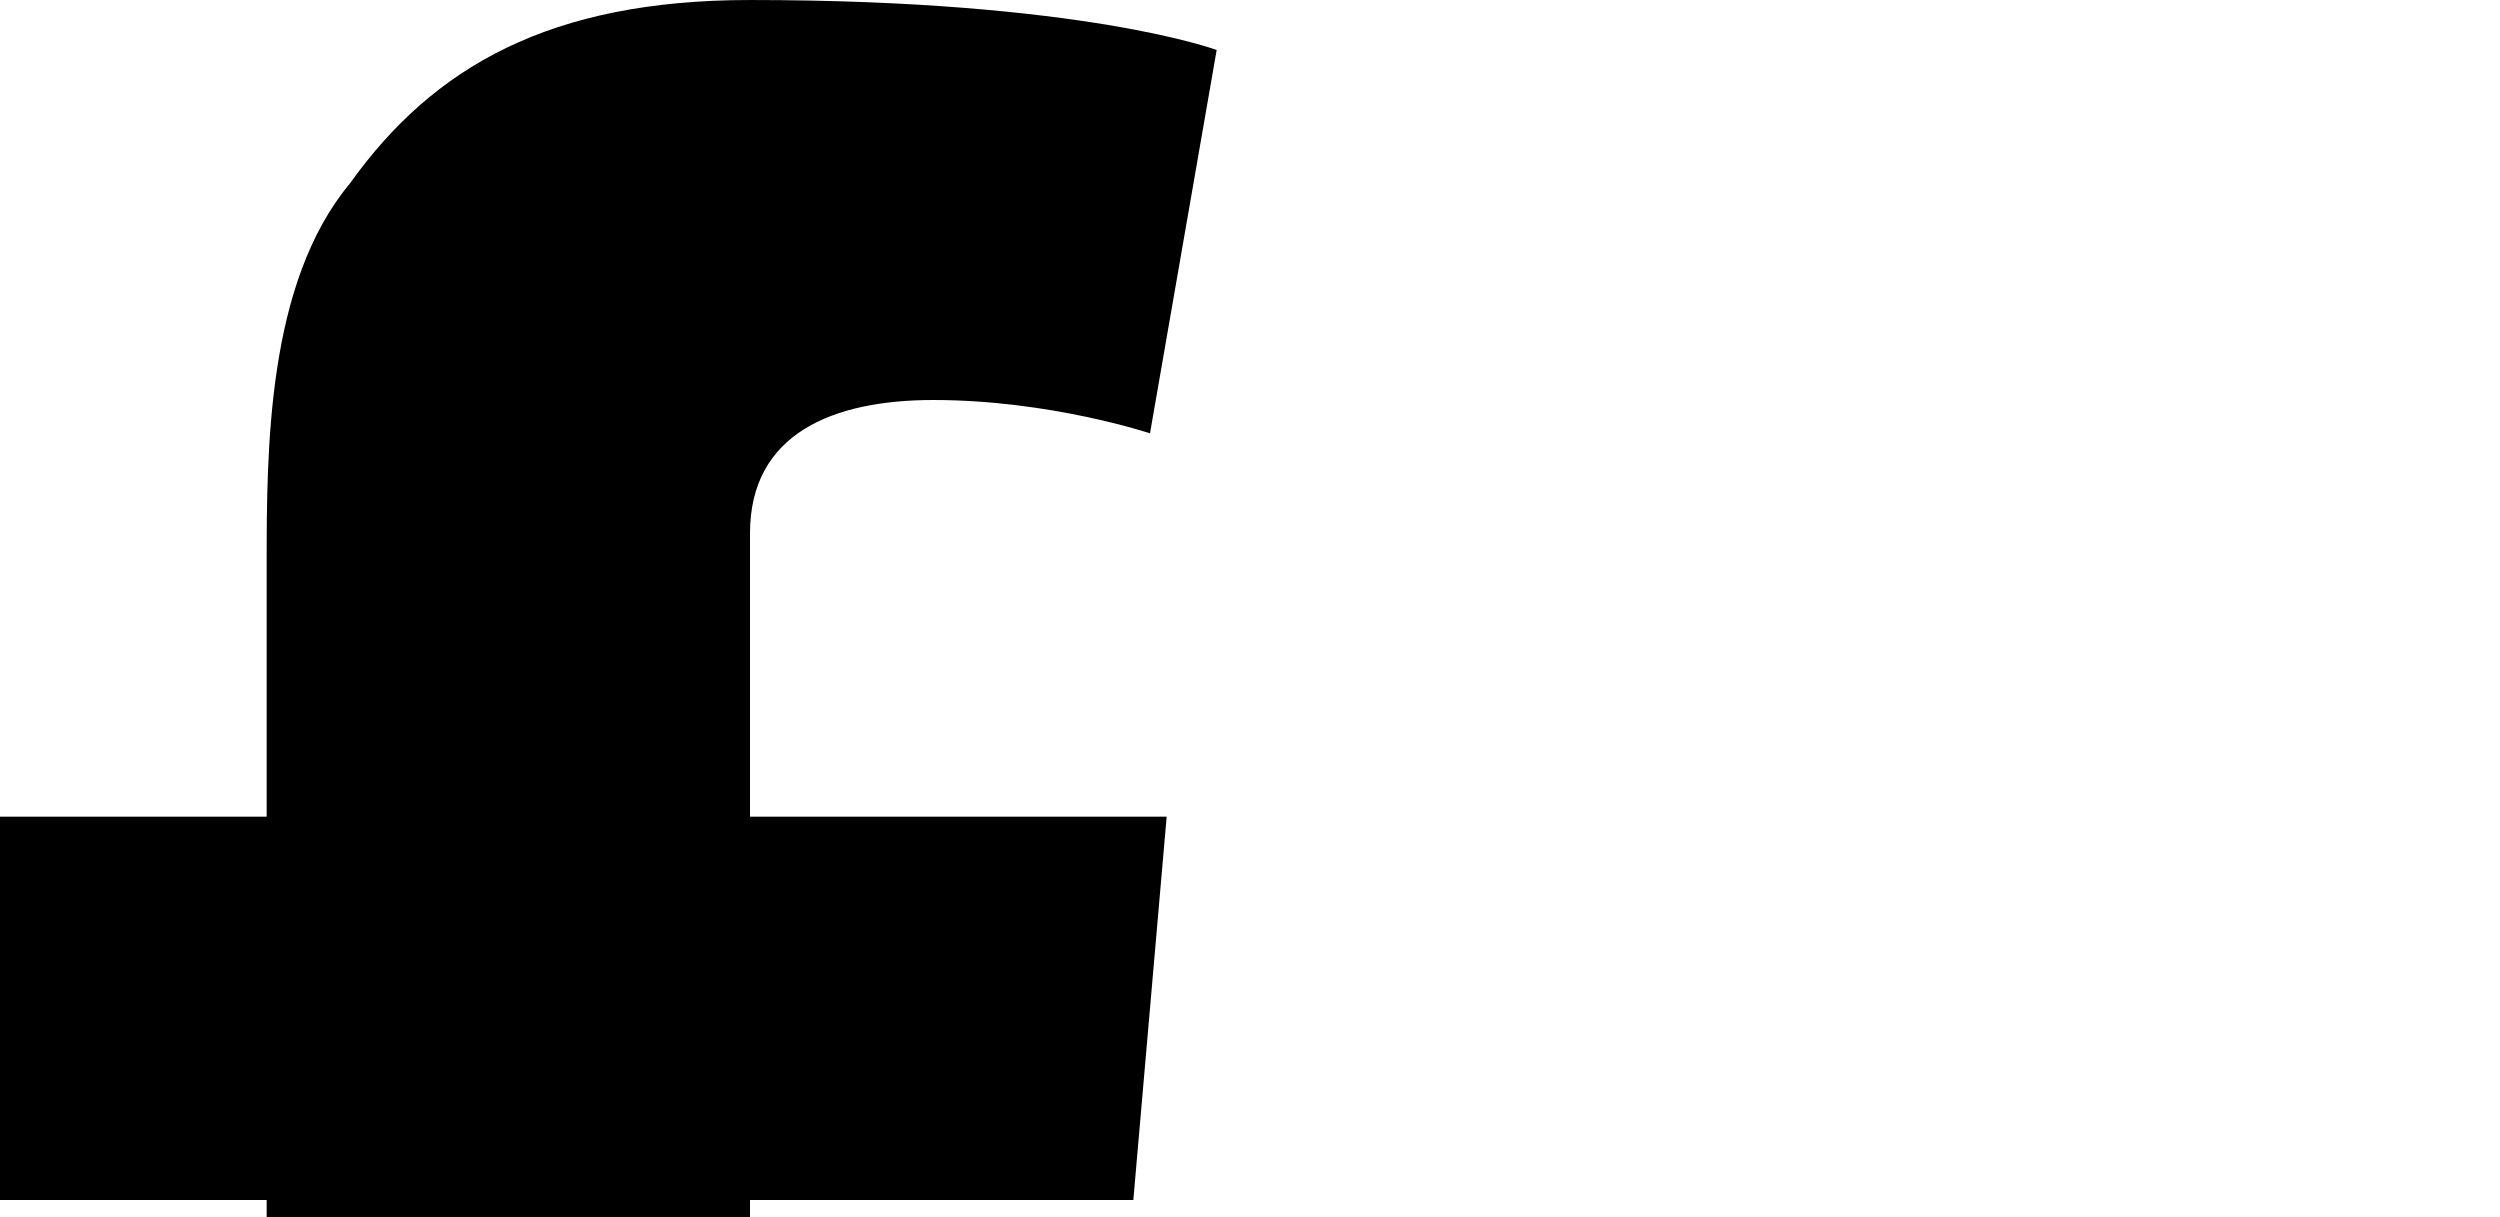
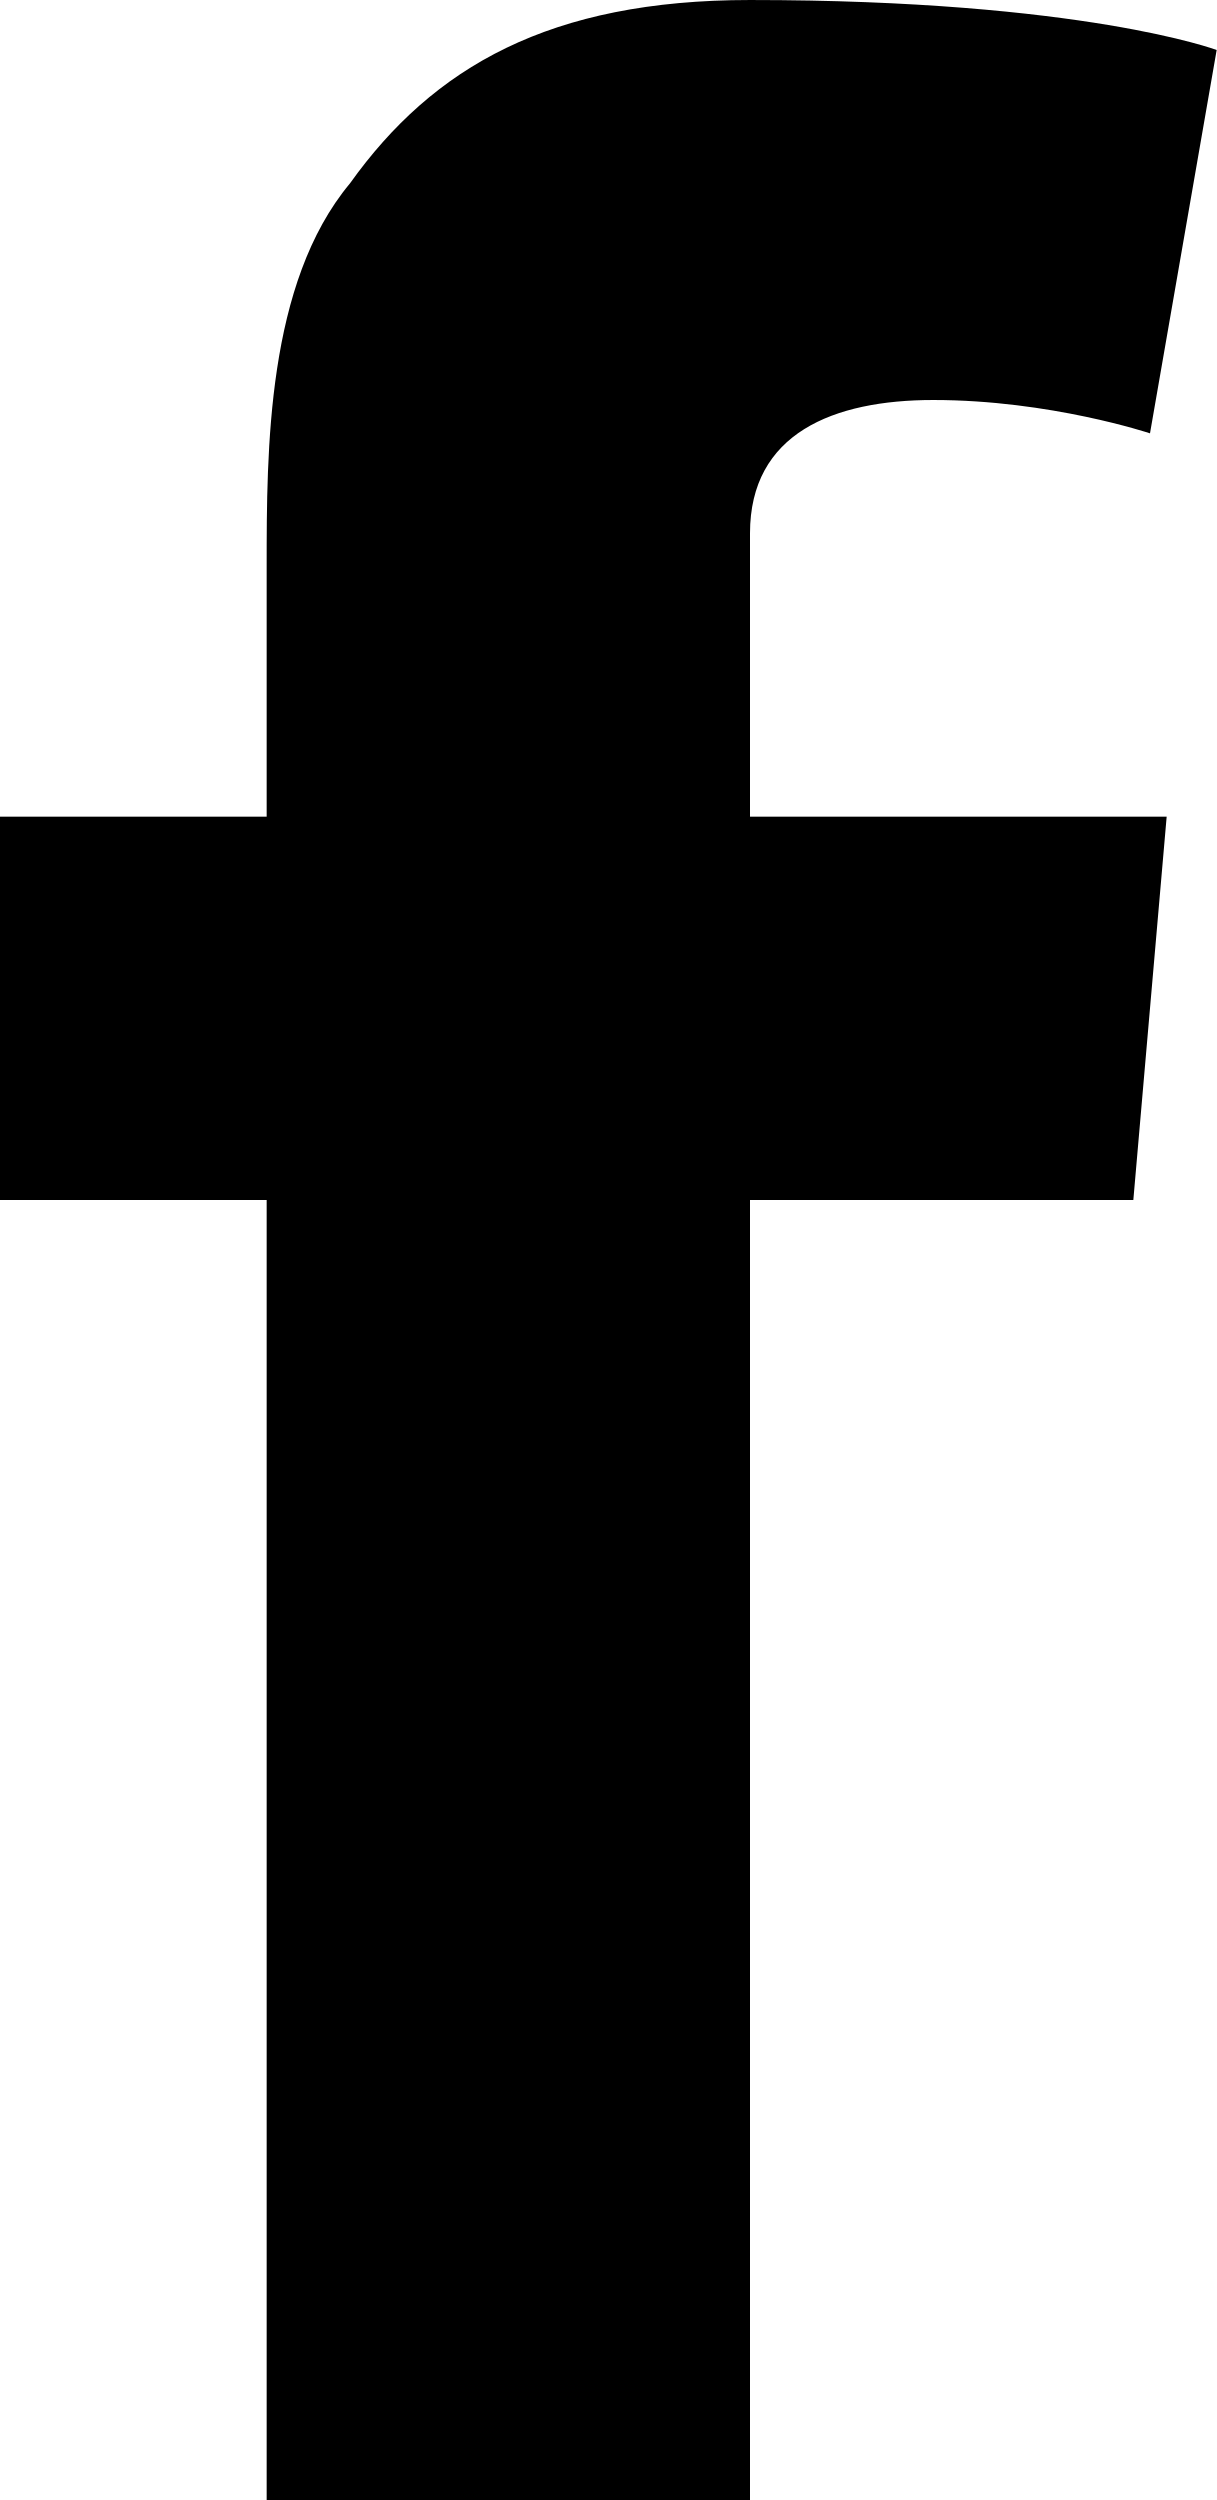
- <svg xmlns="http://www.w3.org/2000/svg" viewBox="0 0 20 9.733">
+ <svg xmlns="http://www.w3.org/2000/svg" viewBox="0 0 9.733 20">
  <defs>
-     <clipPath id="a2">
+     <clipPath id="a">
      <path d="M0 15h7.3V0H0z" />
    </clipPath>
  </defs>
-   <g clip-path="url(#a2)" transform="matrix(1.33333 0 0 -1.33333 0 20)">
+   <g clip-path="url(#a)" transform="matrix(1.33333 0 0 -1.33333 0 20)">
    <path d="M0 10.1h1.6v1.5c0 .7 0 1.7.5 2.3.5.7 1.2 1.1 2.4 1.1 2 0 2.8-.3 2.8-.3l-.4-2.3s-.6.2-1.3.2c-.6 0-1.1-.2-1.1-.8v-1.7H7l-.2-2.3H4.5V0H1.6v7.8H0z" fill="currentColor" />
  </g>
</svg>
